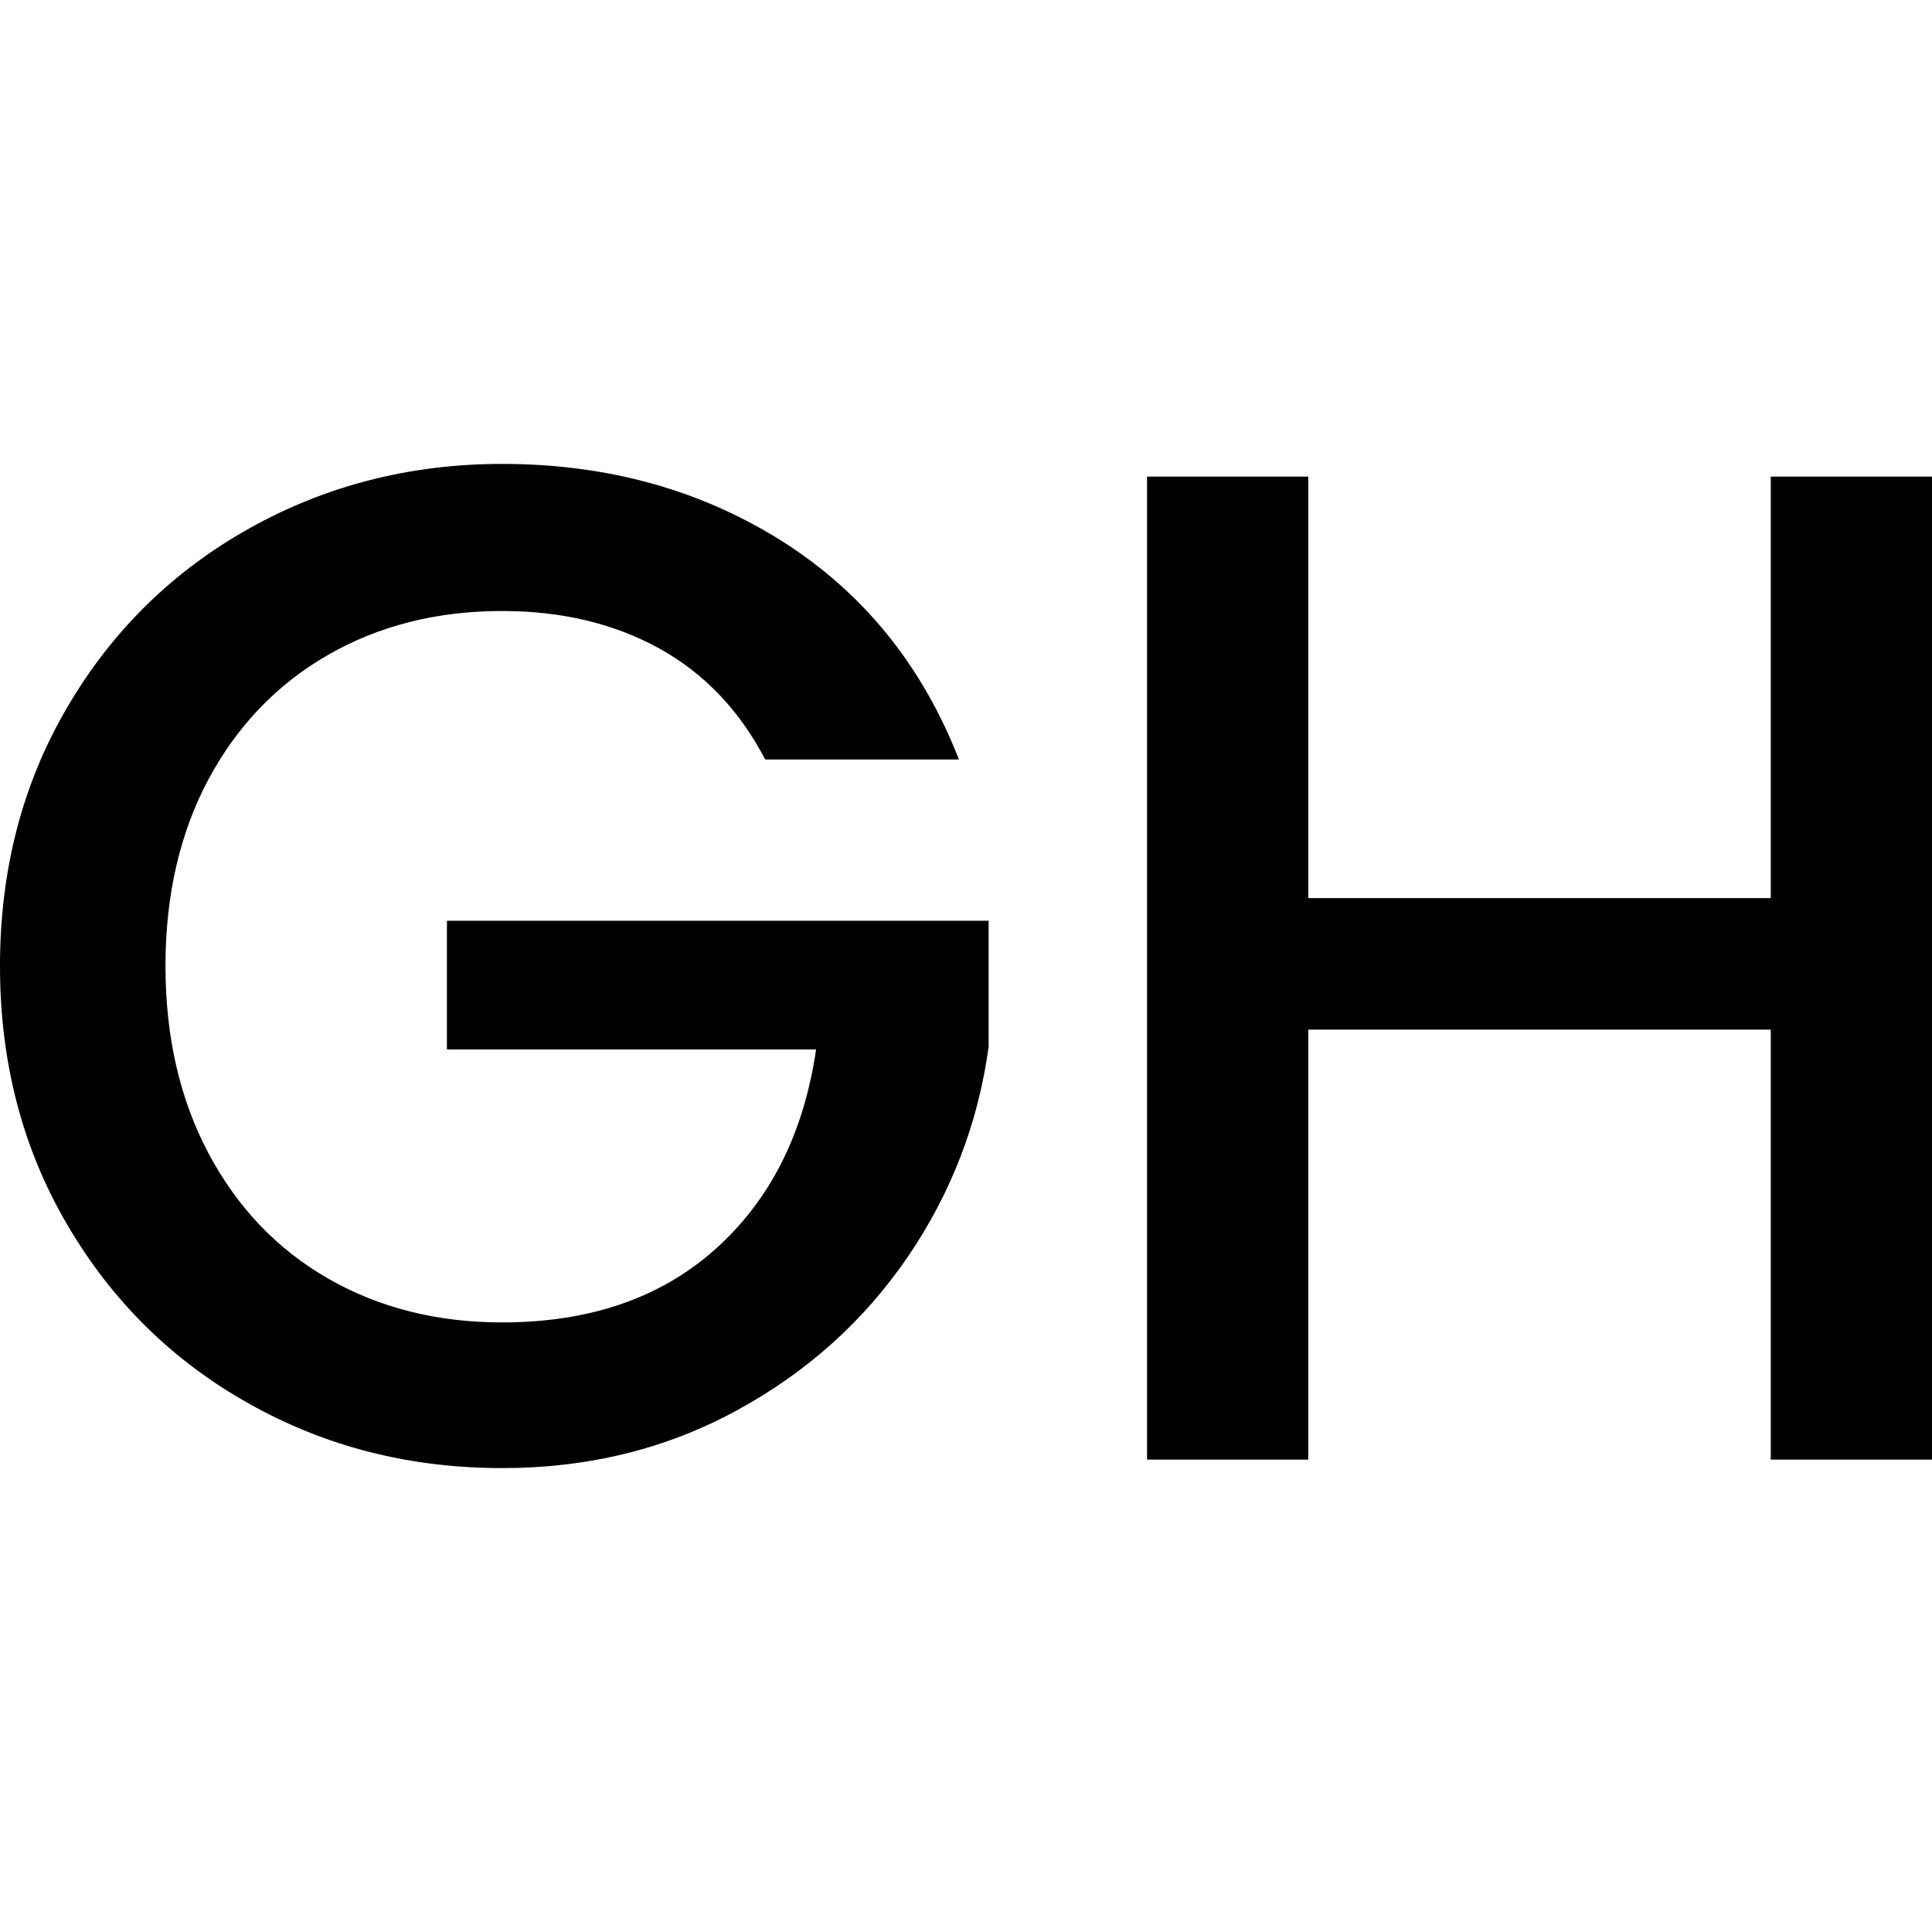
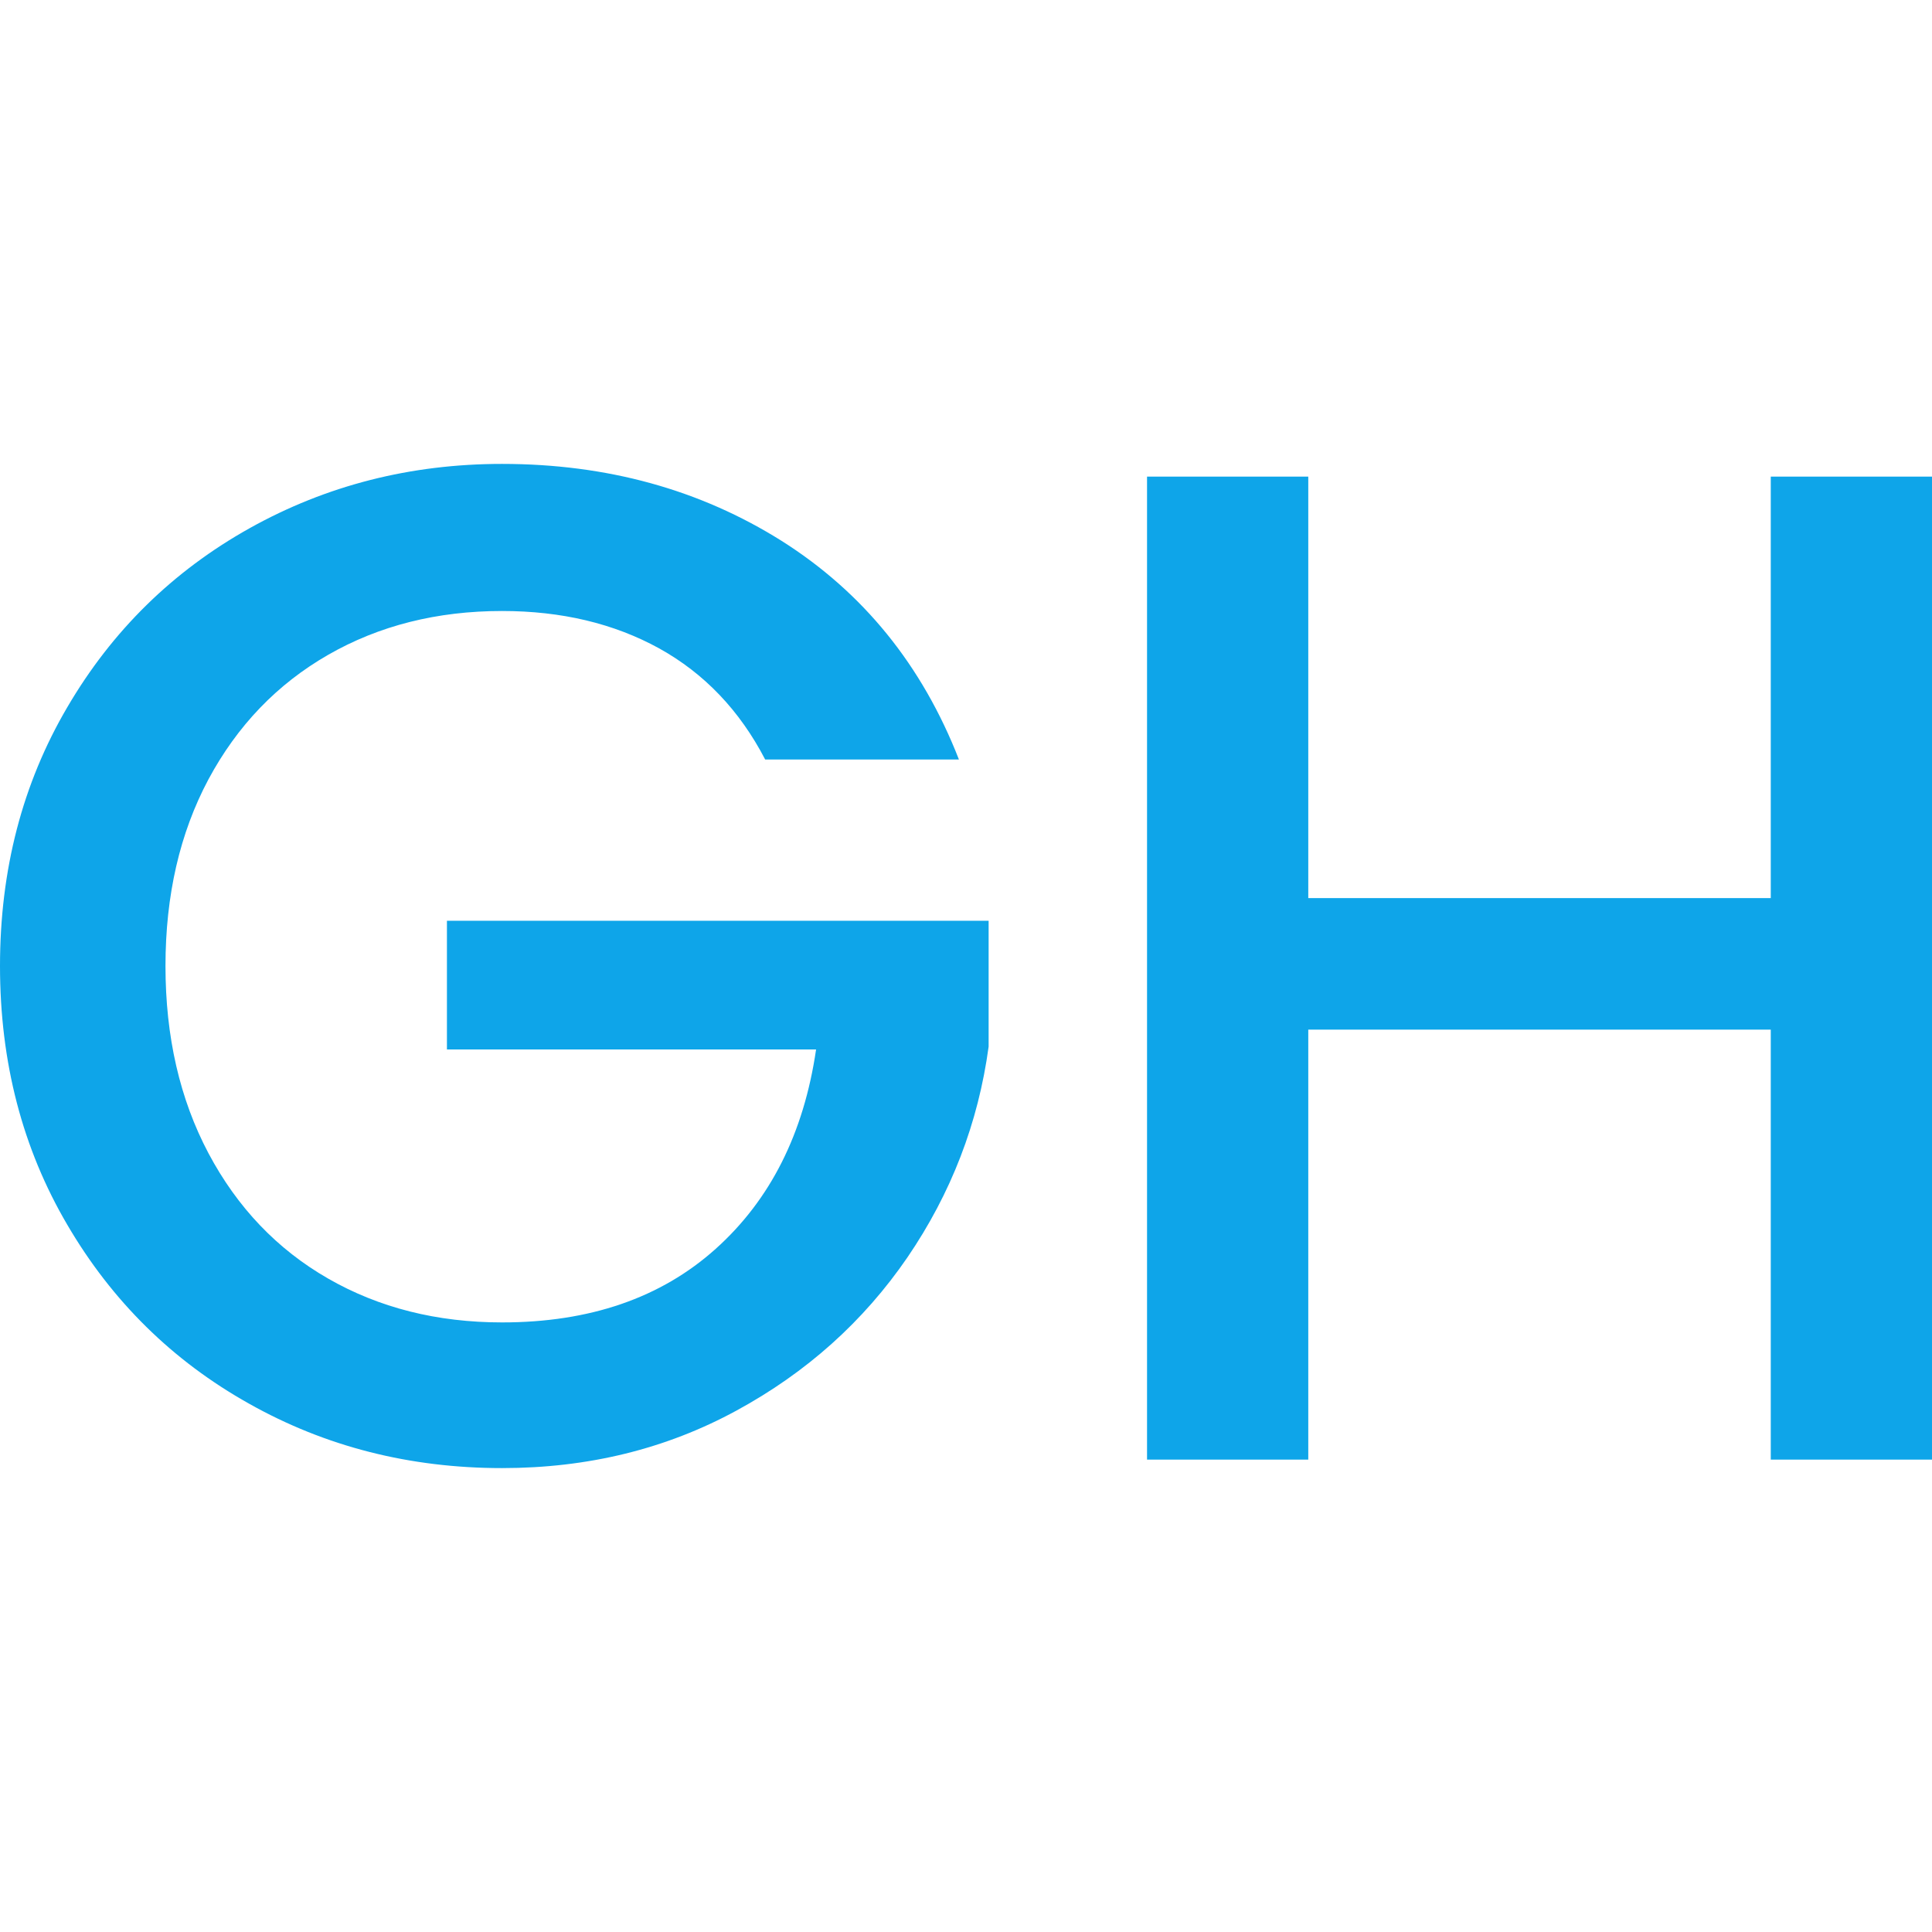
<svg xmlns="http://www.w3.org/2000/svg" viewBox="0 0 395.52 205.578" height="50" width="50">
  <g>
    <svg viewBox="0 0 395.52 205.578" height="205.578" width="395.52">
      <g>
        <svg viewBox="0 0 395.52 205.578" height="205.578" width="395.52">
          <g id="textblocktransform">
            <svg viewBox="0 0 395.52 205.578" height="205.578" width="395.52" id="textblock">
              <g>
                <svg viewBox="0 0 395.52 205.578" height="205.578" width="395.52">
                  <g transform="matrix(1,0,0,1,0,0)">
                    <svg width="395.52" viewBox="1.85 -35.2 68.3 35.5" height="205.578" data-palette-color="#000000">
-                       <path d="M35.75-24.75L28.9-24.75Q27.55-27.35 25.15-28.68 22.75-30 19.6-30L19.6-30Q16.15-30 13.45-28.45 10.75-26.9 9.22-24.05 7.7-21.2 7.7-17.45L7.7-17.45Q7.7-13.7 9.22-10.83 10.75-7.95 13.45-6.4 16.15-4.85 19.6-4.85L19.6-4.85Q24.25-4.85 27.15-7.45 30.05-10.05 30.7-14.5L30.7-14.5 17.65-14.5 17.65-19.05 36.8-19.05 36.8-14.6Q36.25-10.55 33.93-7.15 31.6-3.75 27.88-1.73 24.15 0.3 19.6 0.3L19.6 0.3Q14.7 0.3 10.65-1.98 6.6-4.25 4.23-8.3 1.85-12.35 1.85-17.45L1.85-17.45Q1.85-22.55 4.23-26.6 6.6-30.65 10.68-32.93 14.75-35.2 19.6-35.2L19.6-35.2Q25.15-35.2 29.48-32.48 33.8-29.75 35.75-24.75L35.75-24.75ZM64.45-34.75L70.15-34.75 70.15 0 64.45 0 64.45-15.2 48.1-15.2 48.1 0 42.4 0 42.4-34.75 48.1-34.75 48.1-19.85 64.45-19.85 64.45-34.75Z" opacity="1" transform="matrix(1,0,0,1,0,0)" fill="#000000" class="wordmark-text-0" data-fill-palette-color="primary" id="text-0" />
+                       <path d="M35.75-24.75L28.9-24.75Q27.55-27.35 25.15-28.68 22.75-30 19.6-30L19.6-30Q16.15-30 13.45-28.45 10.75-26.9 9.22-24.05 7.7-21.2 7.7-17.45L7.7-17.45Q7.7-13.7 9.22-10.83 10.75-7.95 13.45-6.4 16.15-4.85 19.6-4.85L19.6-4.85Q24.25-4.85 27.15-7.45 30.05-10.05 30.7-14.5L30.7-14.5 17.65-14.5 17.65-19.05 36.8-19.05 36.8-14.6Q36.25-10.55 33.93-7.15 31.6-3.75 27.88-1.73 24.15 0.3 19.6 0.3L19.6 0.3Q14.7 0.3 10.65-1.98 6.6-4.25 4.23-8.3 1.85-12.35 1.85-17.45L1.85-17.45Q1.85-22.55 4.23-26.6 6.6-30.65 10.68-32.93 14.75-35.2 19.6-35.2L19.6-35.2Q25.15-35.2 29.48-32.48 33.8-29.75 35.75-24.75L35.75-24.75ZM64.45-34.75L70.15-34.75 70.15 0 64.45 0 64.45-15.2 48.1-15.2 48.1 0 42.4 0 42.4-34.75 48.1-34.75 48.1-19.85 64.45-19.85 64.45-34.75Z" opacity="1" transform="matrix(1,0,0,1,0,0)" fill="#0EA5E9" class="wordmark-text-0" data-fill-palette-color="primary" id="text-0" />
                    </svg>
                  </g>
                </svg>
              </g>
            </svg>
          </g>
        </svg>
      </g>
      <g />
    </svg>
  </g>
  <defs />
</svg>
